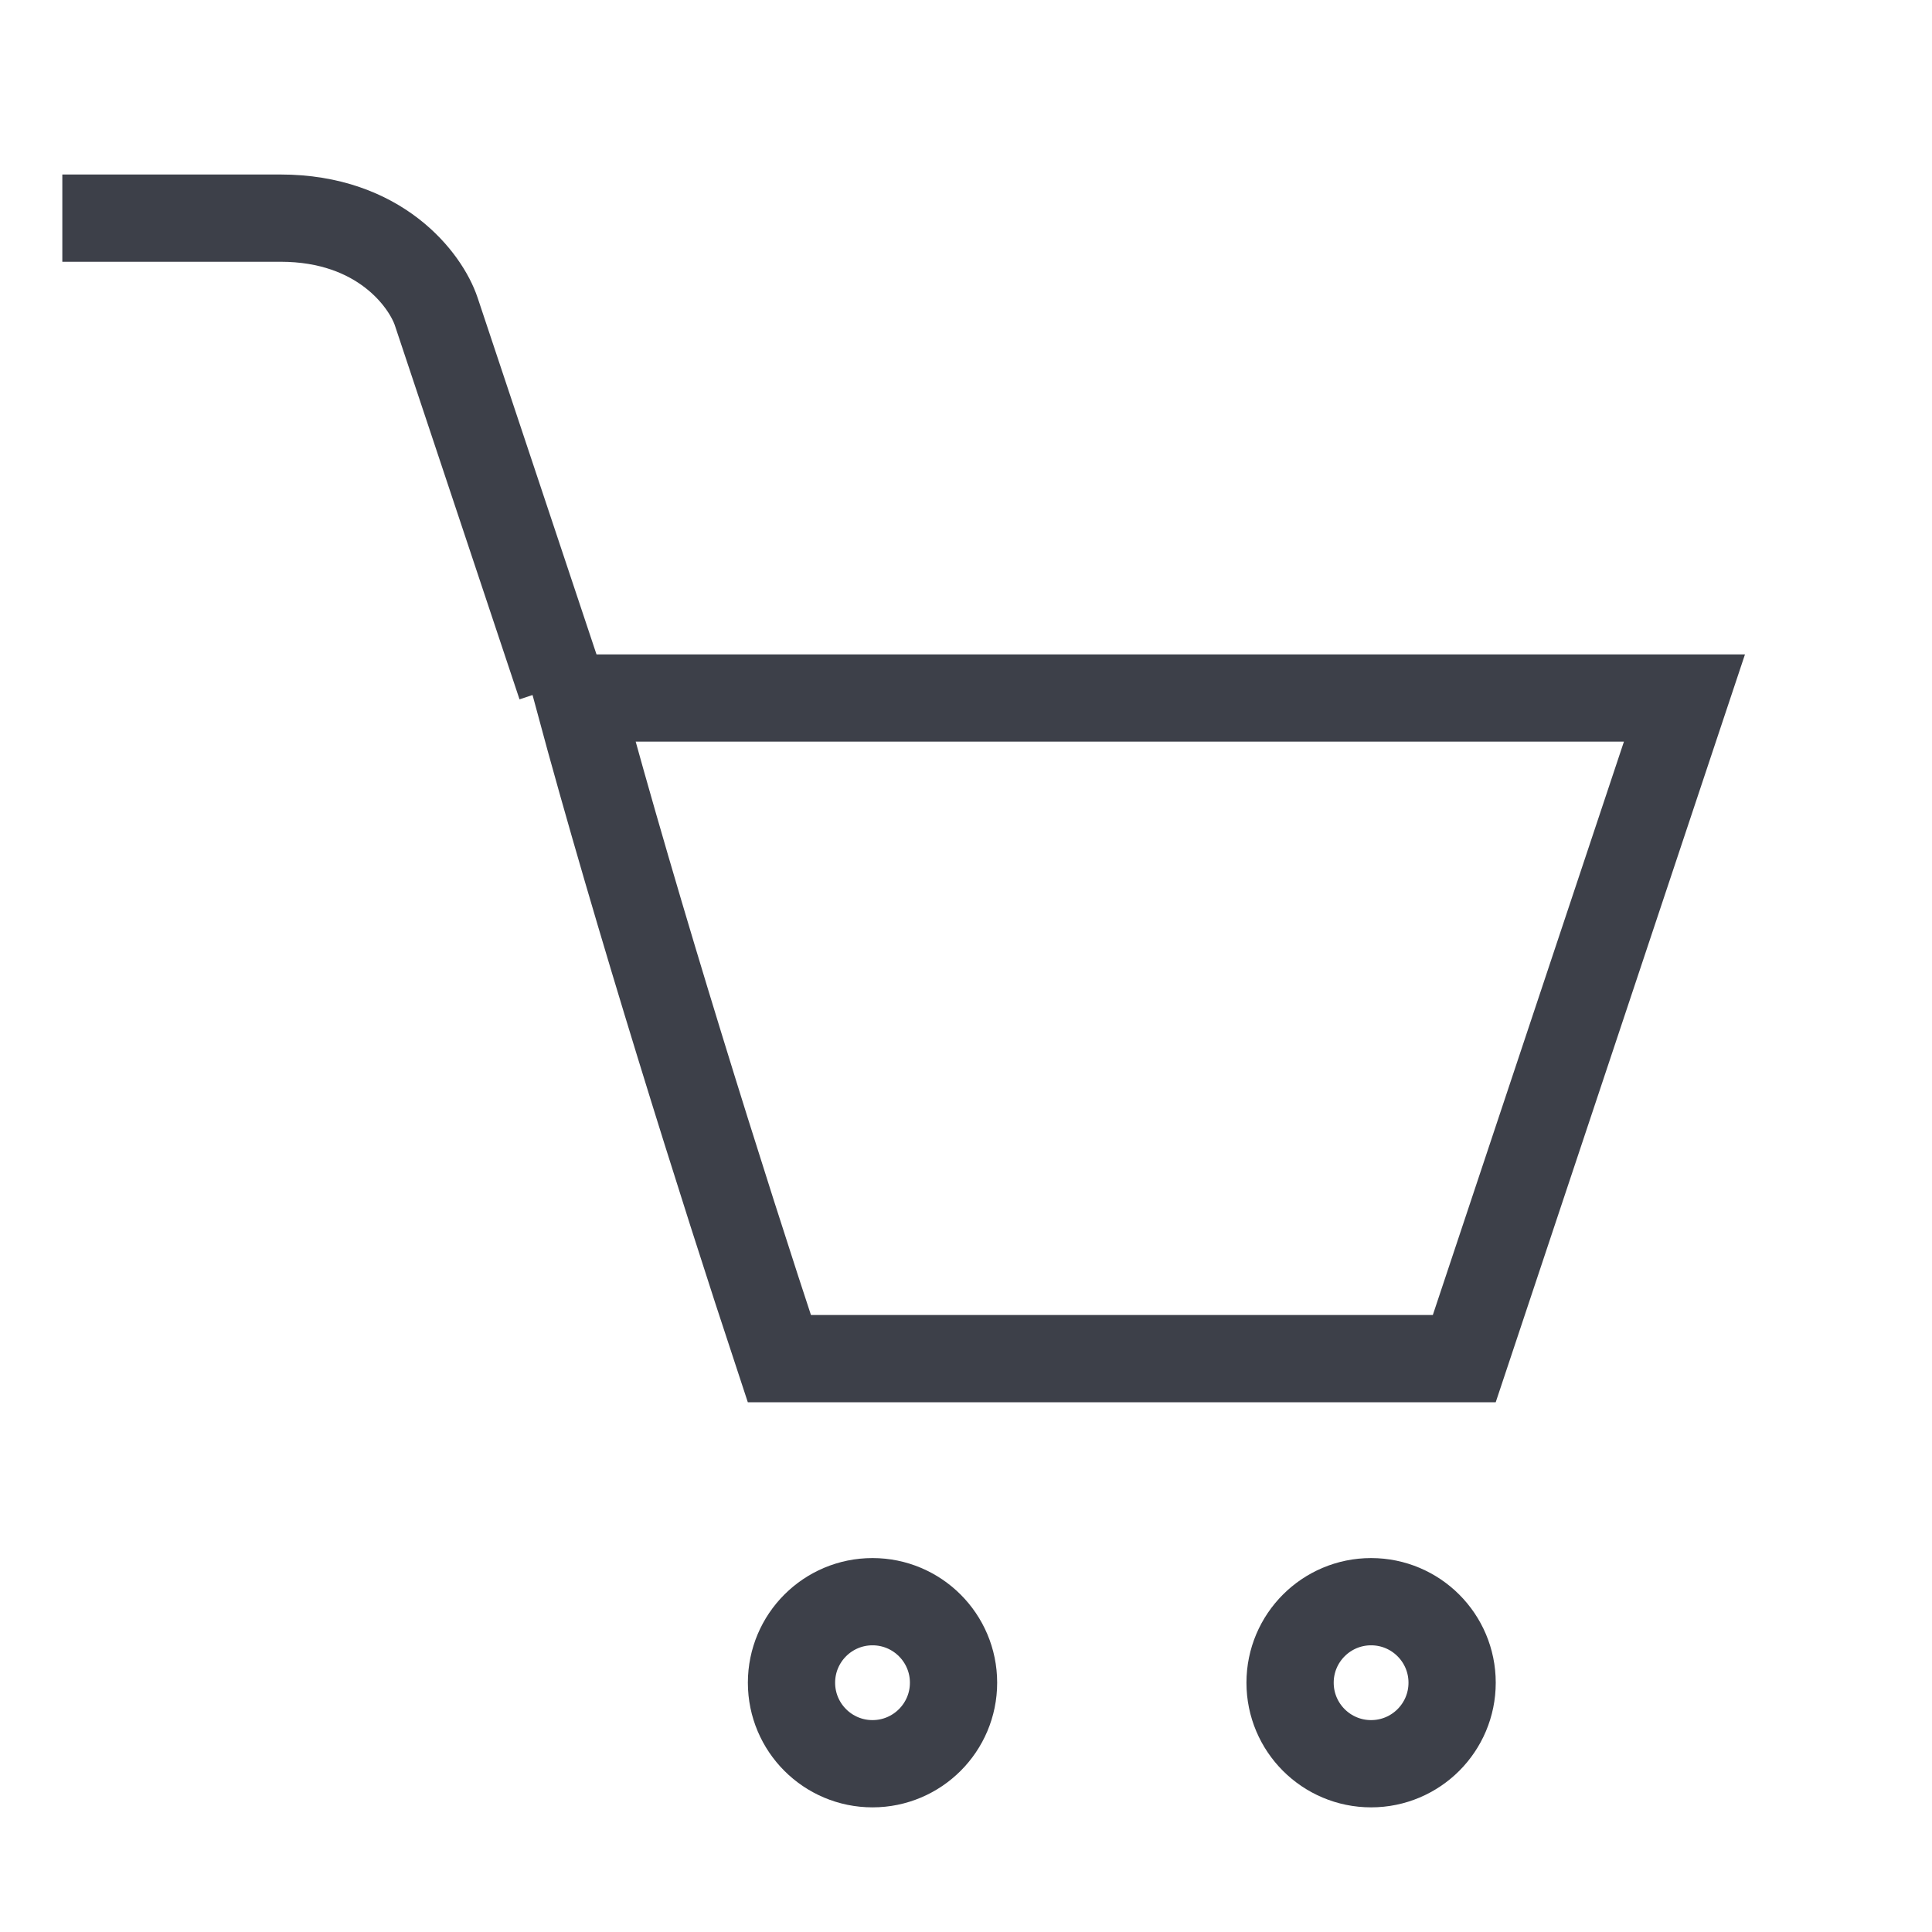
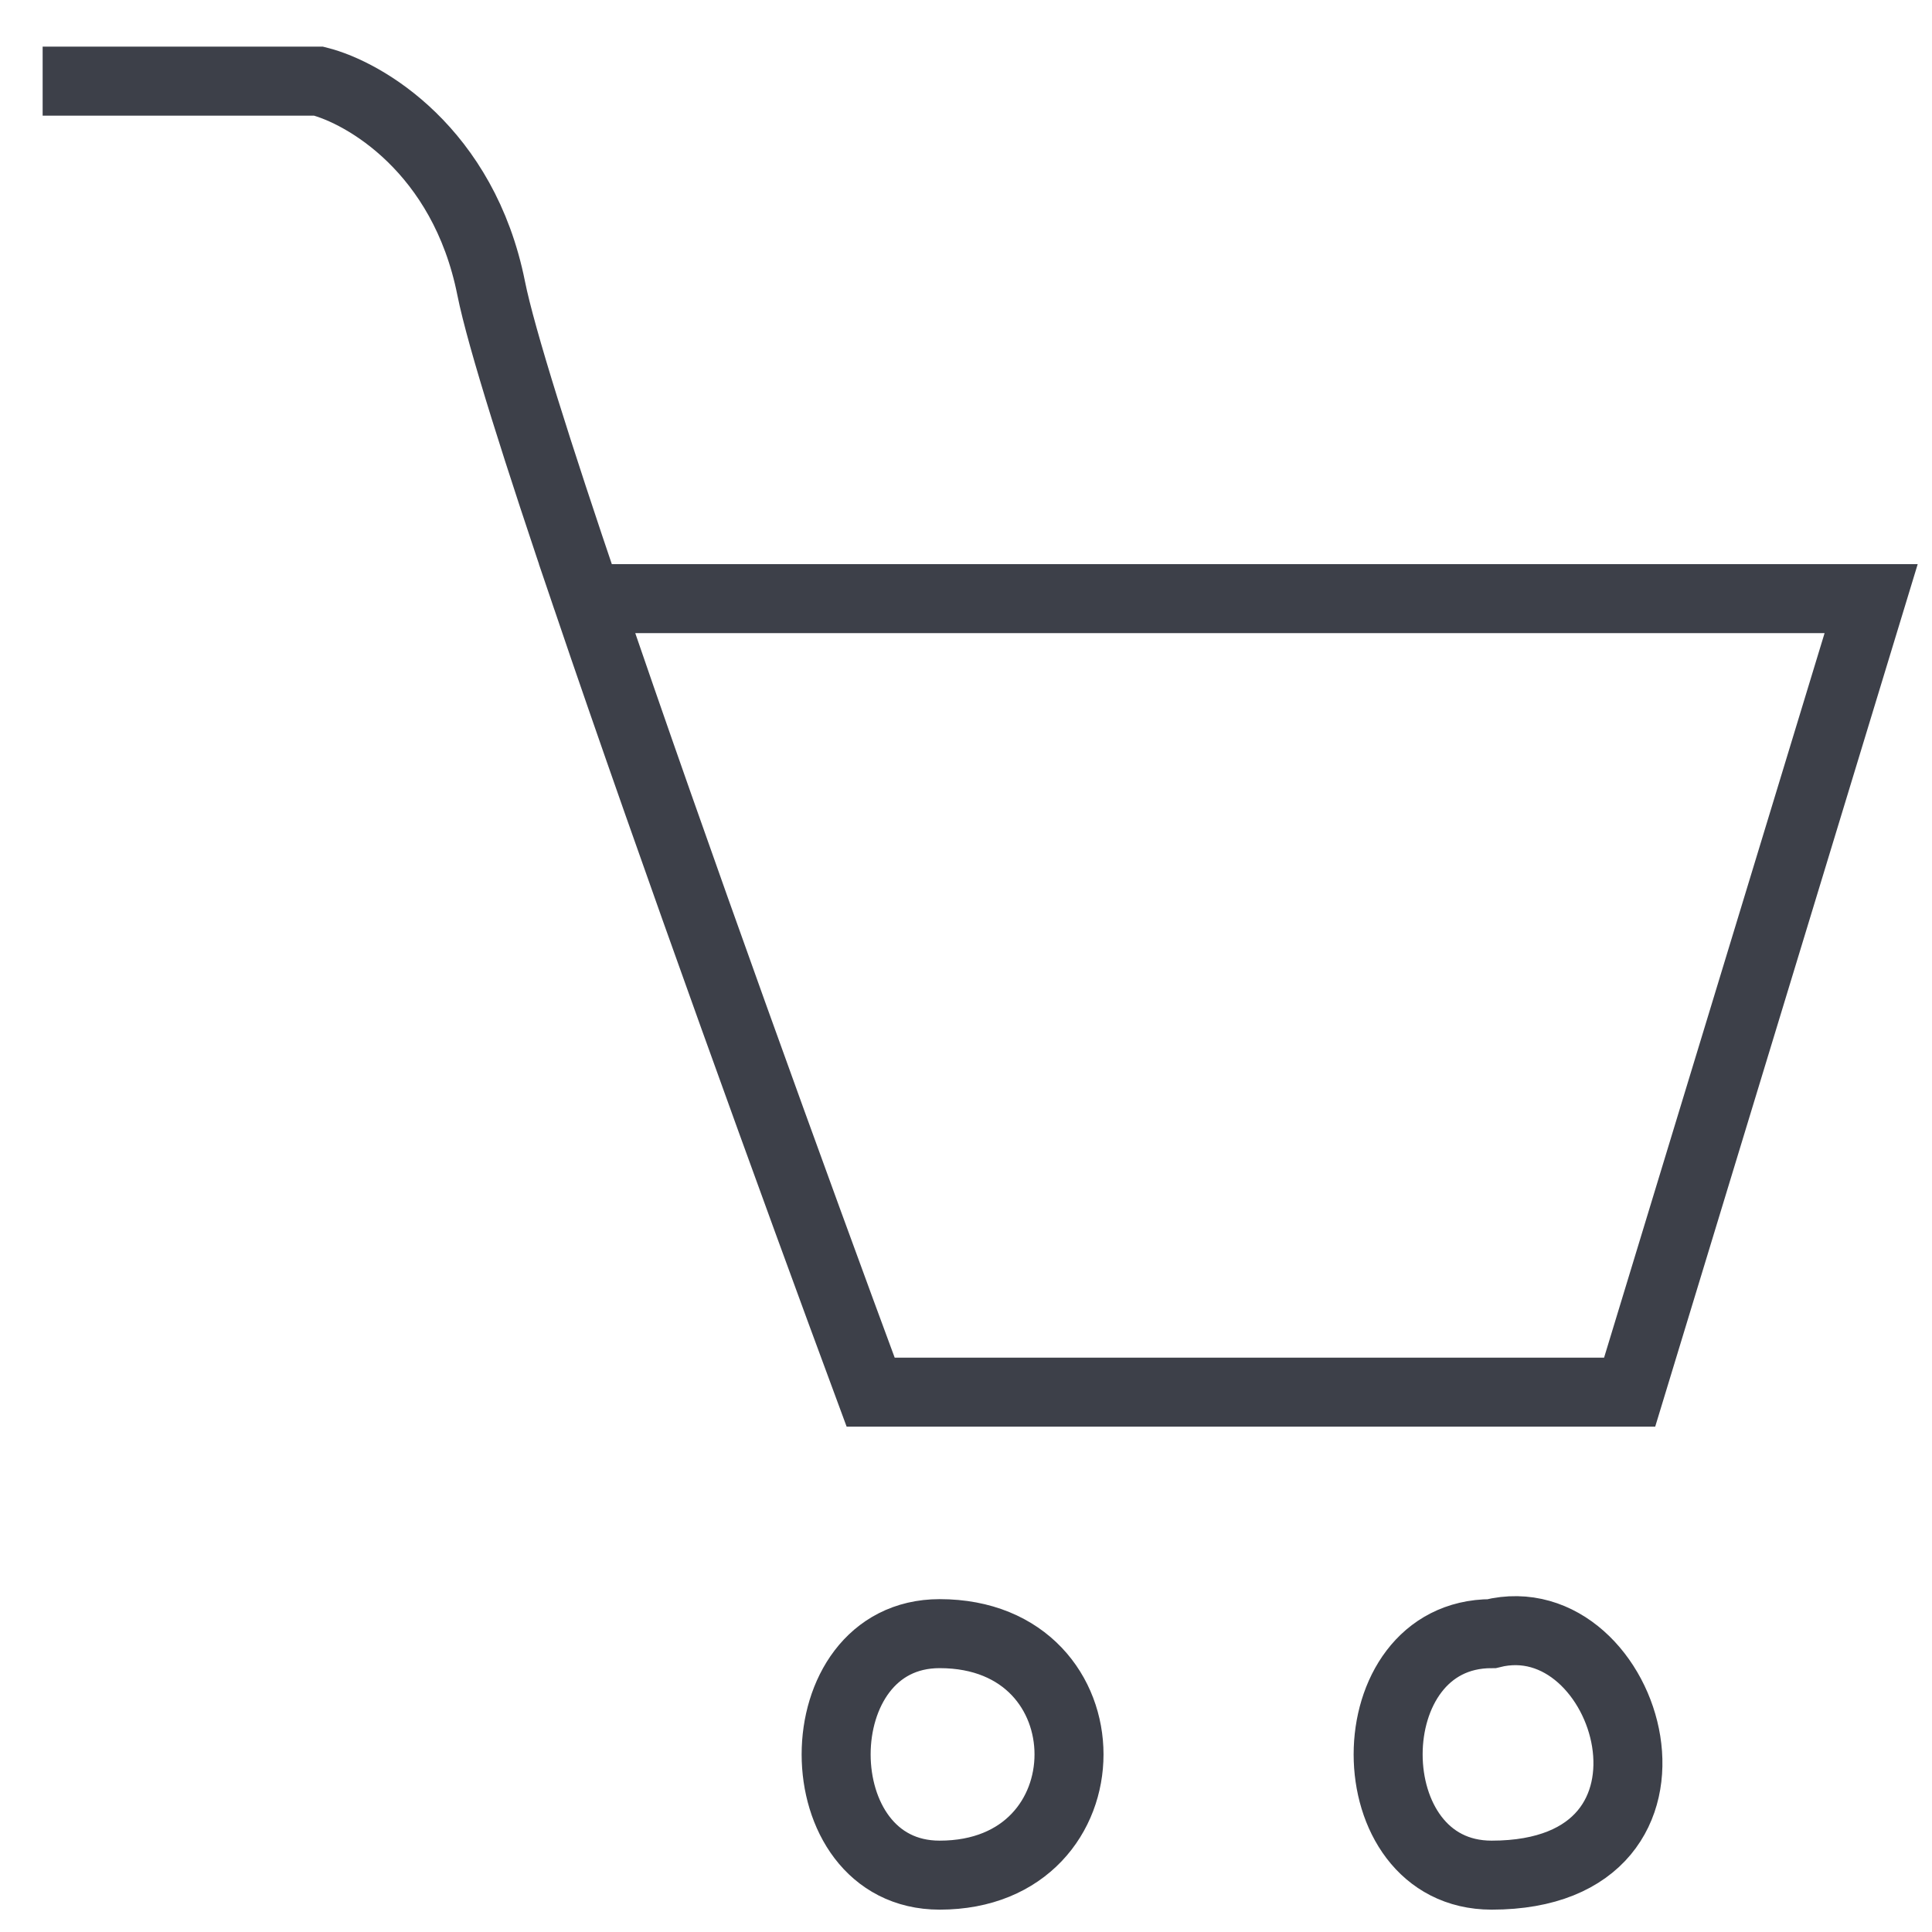
- <svg xmlns="http://www.w3.org/2000/svg" width="31" height="31" viewBox="0 0 31 31" fill="none">
-   <path d="M27.028 11.2L23.495 21.8H12.505C11.588 19.026 10.23 14.716 9.282 11.2H27.028ZM15.3 27C15.3 27.718 14.717 28.3 14 28.3C13.282 28.3 12.7 27.718 12.7 27C12.7 26.282 13.282 25.7 14 25.7C14.717 25.7 15.3 26.282 15.3 27ZM23.3 27C23.3 27.718 22.718 28.3 22 28.3C21.282 28.3 20.7 27.718 20.7 27C20.7 26.282 21.282 25.7 22 25.7C22.718 25.7 23.3 26.282 23.3 27Z" stroke="#3D4049" stroke-width="1.4" />
-   <path d="M9 11L7 5C6.833 4.5 6.1 3.5 4.5 3.5C2.9 3.5 1.5 3.5 1 3.5" stroke="#3D4049" stroke-width="1.4" />
+ <svg xmlns="http://www.w3.org/2000/svg" width="28" height="28" viewBox="0 0 28 28" fill="none">
+   <path d="M0.618 1.176H4.618C5.284 1.343 6.718 2.176 7.118 4.176C7.262 4.897 7.8 6.592 8.508 8.676M8.508 8.676C9.763 12.375 11.552 17.298 12.618 20.176H23.618L27.118 8.676H8.508ZM13.618 23.676C11.618 23.676 11.618 27.176 13.618 27.176C16.118 27.176 16.118 23.676 13.618 23.676ZM21.618 23.676C19.618 23.676 19.618 27.176 21.618 27.176C24.818 27.176 23.618 23.176 21.618 23.676Z" stroke="#3D4049" />
</svg>
